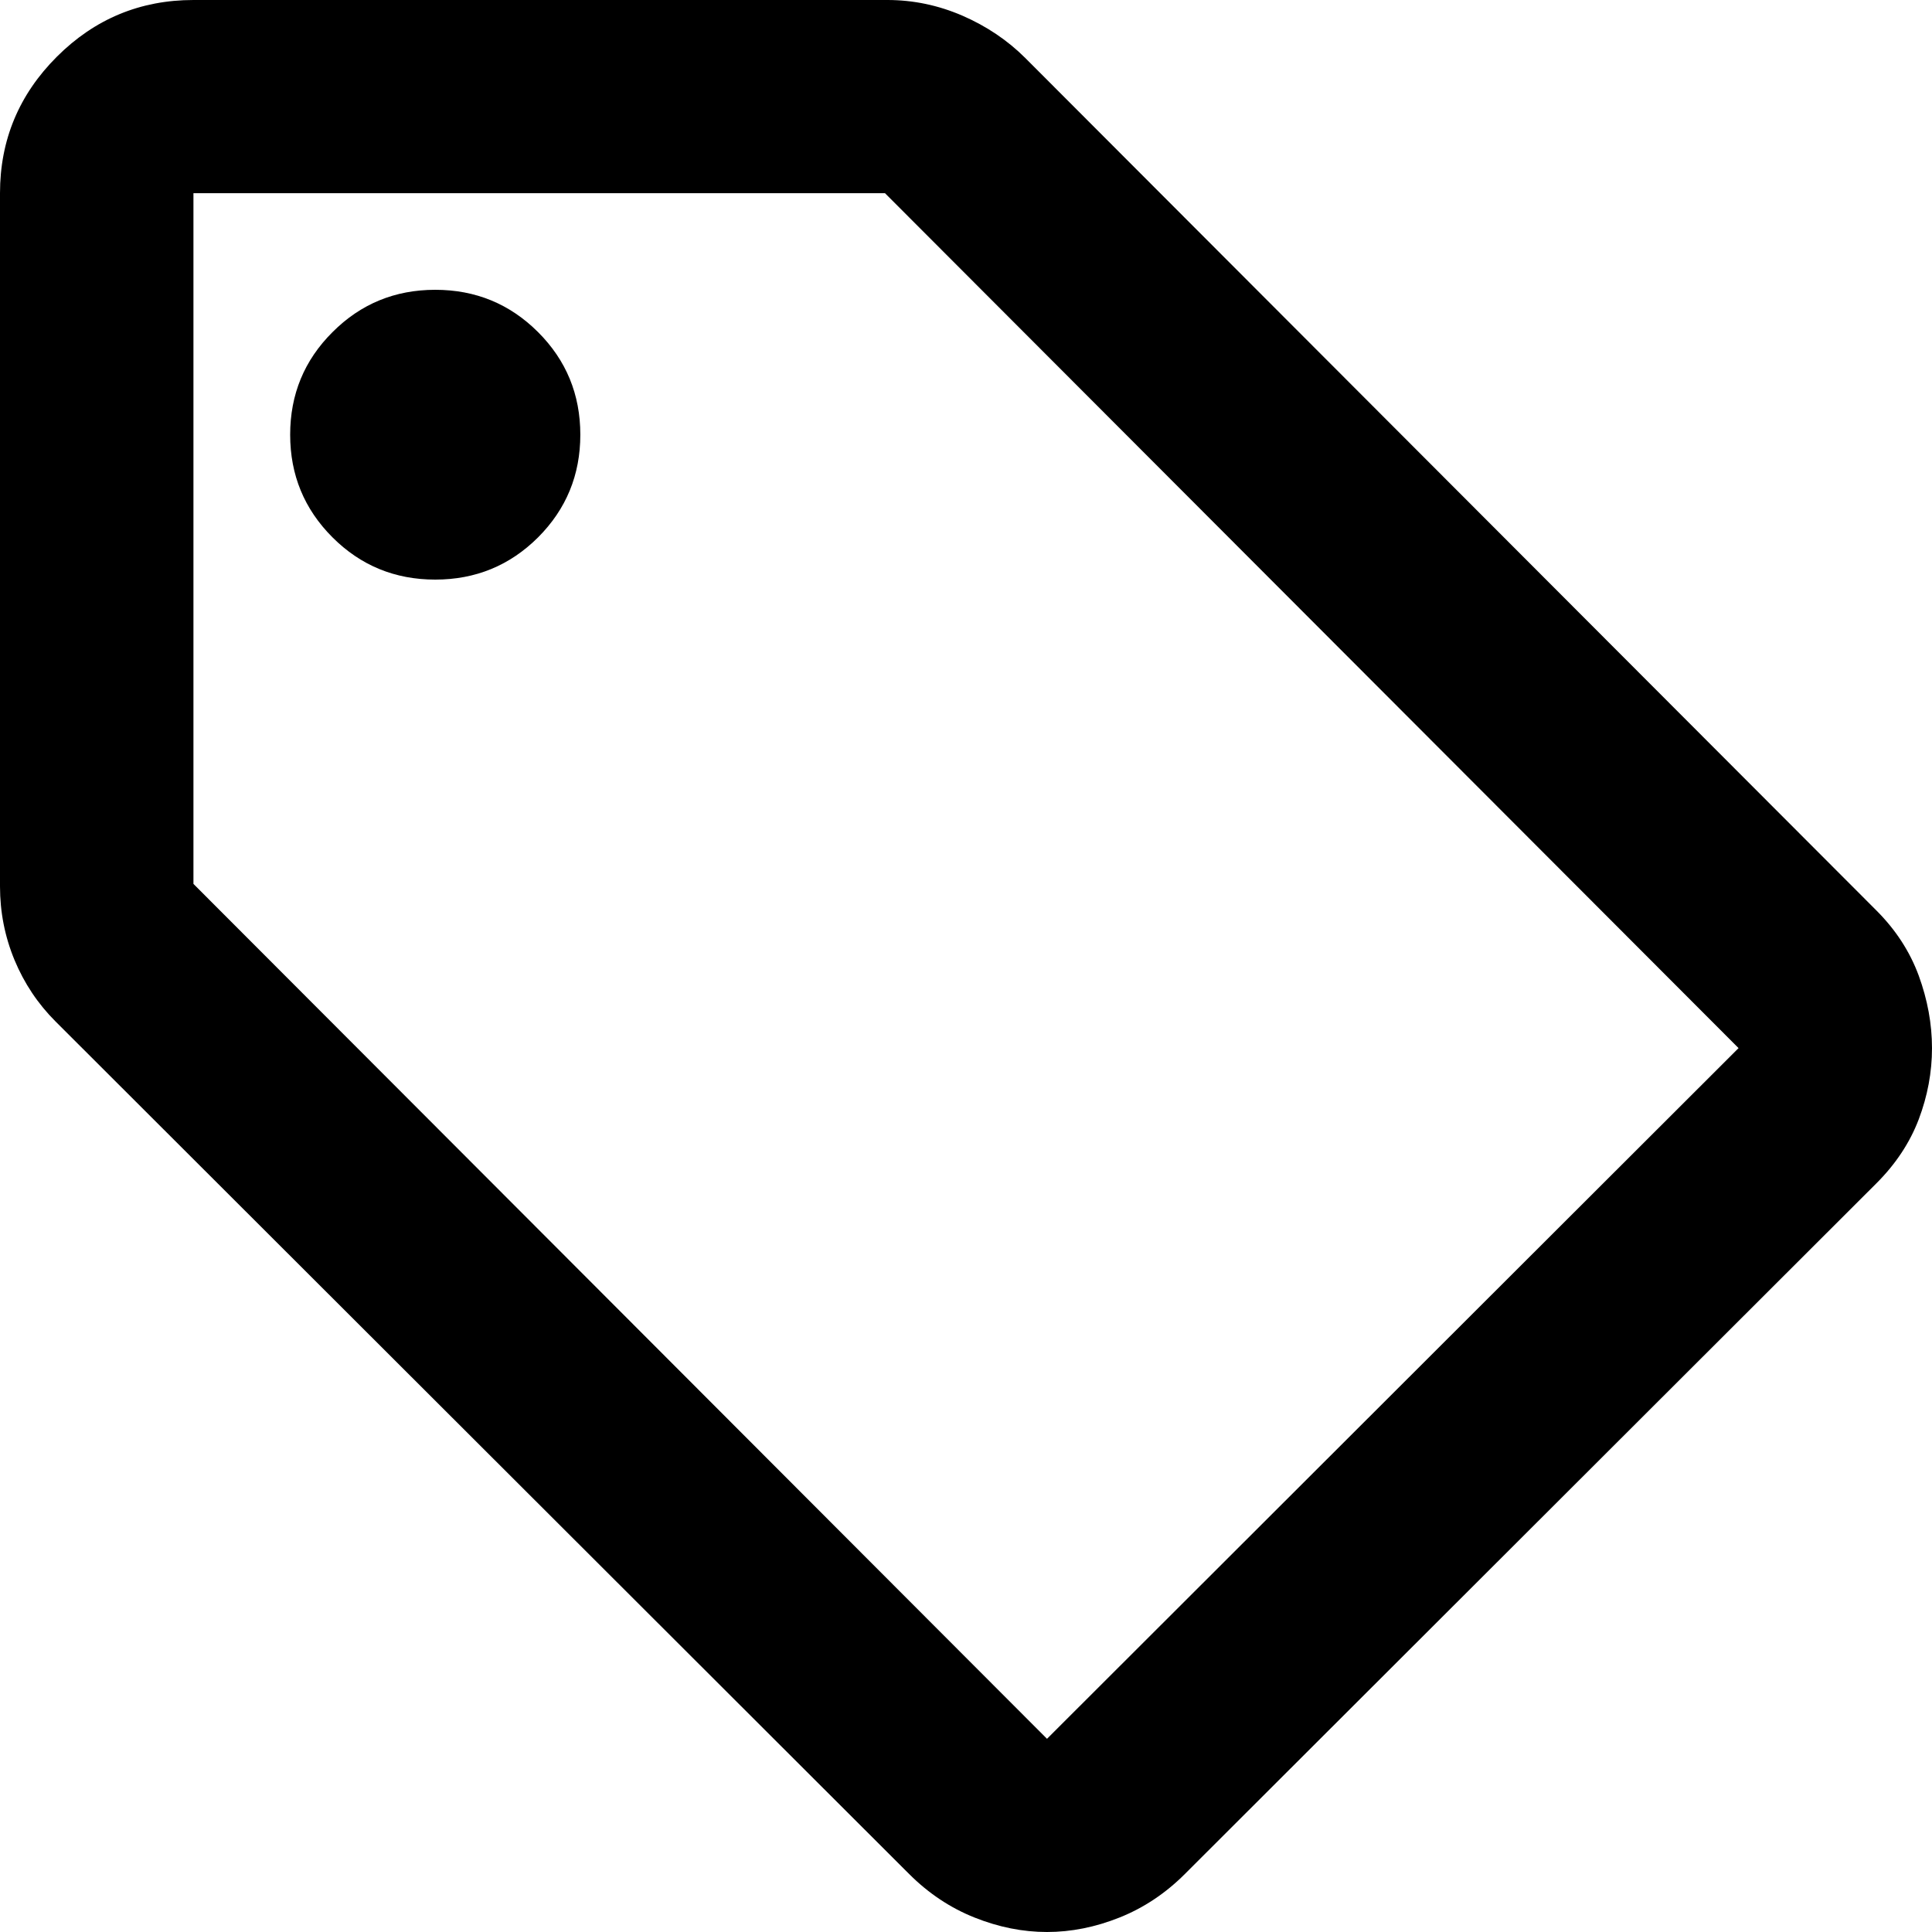
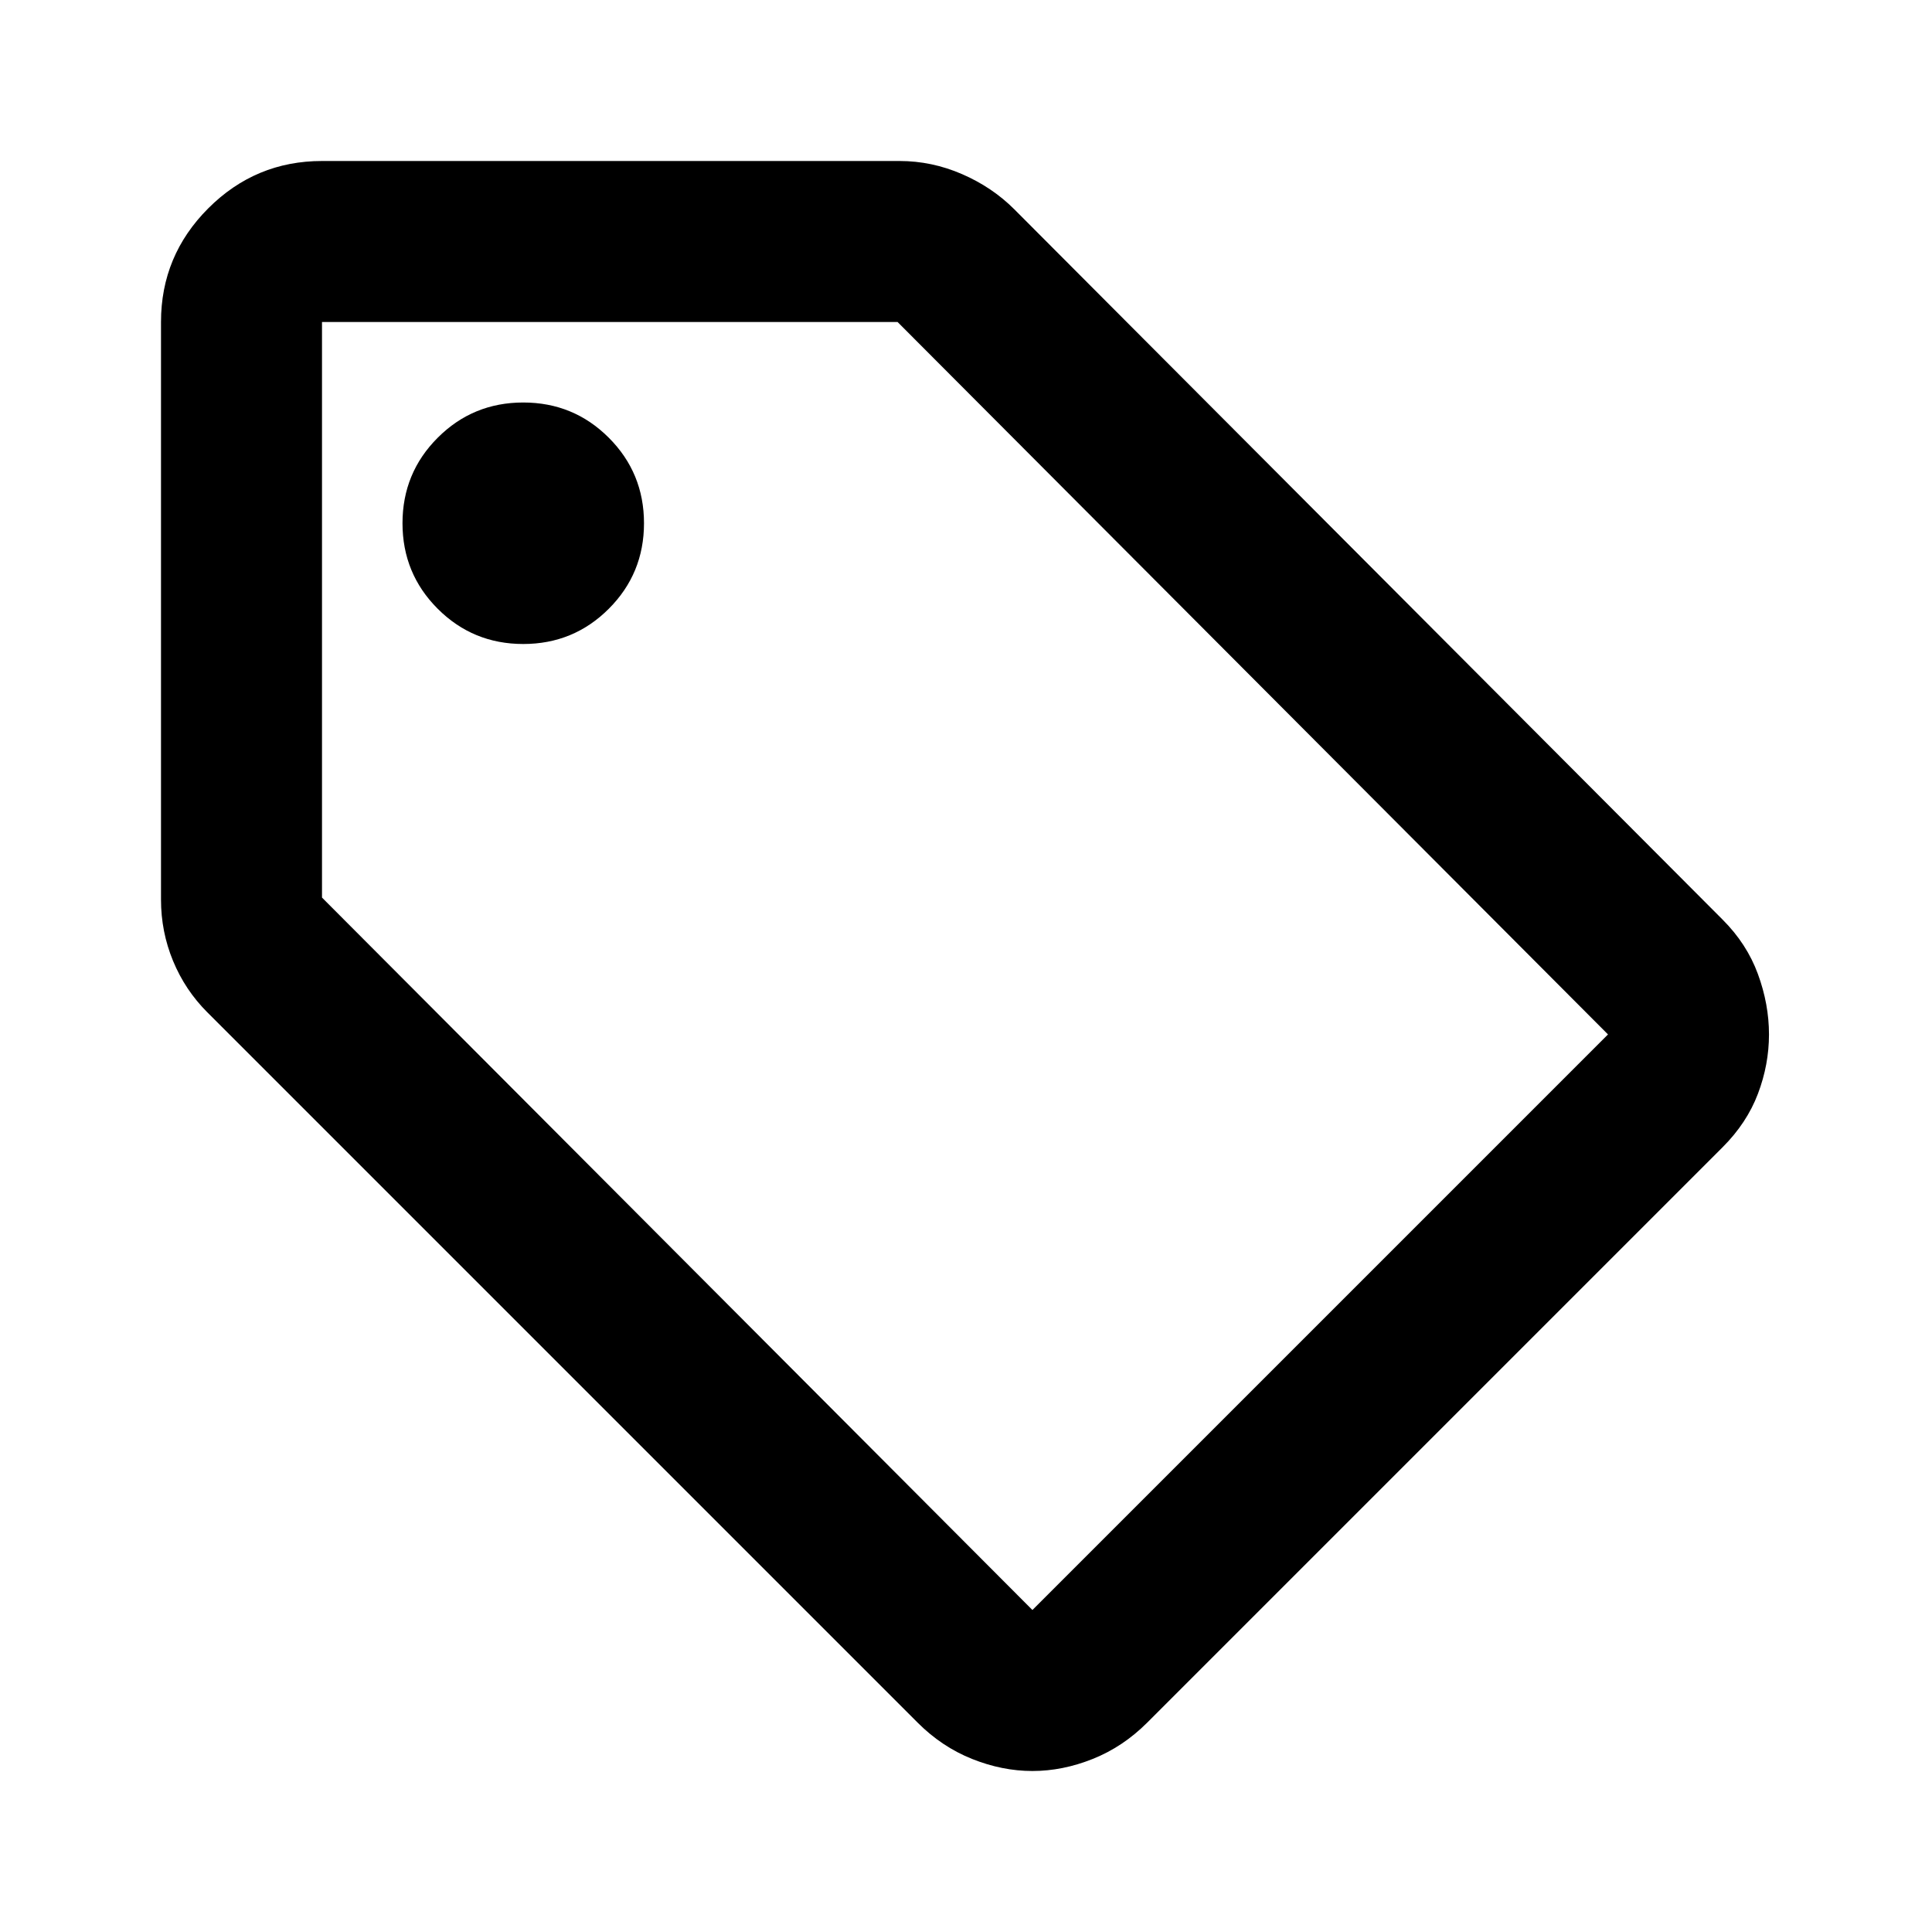
- <svg xmlns="http://www.w3.org/2000/svg" width="100%" height="100%" viewBox="0 0 24 24" version="1.1" xml:space="preserve" style="fill-rule:evenodd;clip-rule:evenodd;stroke-linejoin:round;stroke-miterlimit:2;">
-   <g transform="matrix(1.2015,0,0,1.2,-2.403,-2.4)">
-     <path d="M21.4,14.25L14.25,21.4C14.05,21.6 13.825,21.75 13.575,21.85C13.325,21.95 13.075,22 12.825,22C12.575,22 12.325,21.95 12.075,21.85C11.825,21.75 11.6,21.6 11.4,21.4L2.575,12.575C2.392,12.392 2.25,12.179 2.15,11.938C2.05,11.696 2,11.442 2,11.175L2,4C2,3.45 2.196,2.979 2.588,2.587C2.979,2.196 3.45,2 4,2L11.175,2C11.442,2 11.7,2.054 11.95,2.162C12.2,2.271 12.417,2.417 12.6,2.6L21.4,11.425C21.6,11.625 21.746,11.85 21.838,12.1C21.929,12.35 21.975,12.6 21.975,12.85C21.975,13.1 21.929,13.346 21.838,13.587C21.746,13.829 21.6,14.05 21.4,14.25ZM12.825,20L19.975,12.85L11.15,4L4,4L4,11.15L12.825,20ZM6.5,8C6.917,8 7.271,7.854 7.563,7.563C7.854,7.271 8,6.917 8,6.5C8,6.083 7.854,5.729 7.563,5.438C7.271,5.146 6.917,5 6.5,5C6.083,5 5.729,5.146 5.438,5.438C5.146,5.729 5,6.083 5,6.5C5,6.917 5.146,7.271 5.438,7.563C5.729,7.854 6.083,8 6.5,8Z" style="fill-rule:nonzero;" />
-   </g>
+ <svg xmlns="http://www.w3.org/2000/svg" height="24px" viewBox="0 -960 960 960" width="24px" fill="currentColor">
+   <path d="M856-390 570-104q-12 12-27 18t-30 6q-15 0-30-6t-27-18L103-457q-11-11-17-25.5T80-513v-287q0-33 23.5-56.5T160-880h287q16 0 31 6.5t26 17.5l352 353q12 12 17.5 27t5.5 30q0 15-5.5 29.5T856-390ZM513-160l286-286-353-354H160v286l353 354ZM260-640q25 0 42.5-17.5T320-700q0-25-17.5-42.5T260-760q-25 0-42.5 17.5T200-700q0 25 17.5 42.5T260-640Zm220 160Z" />
</svg>
